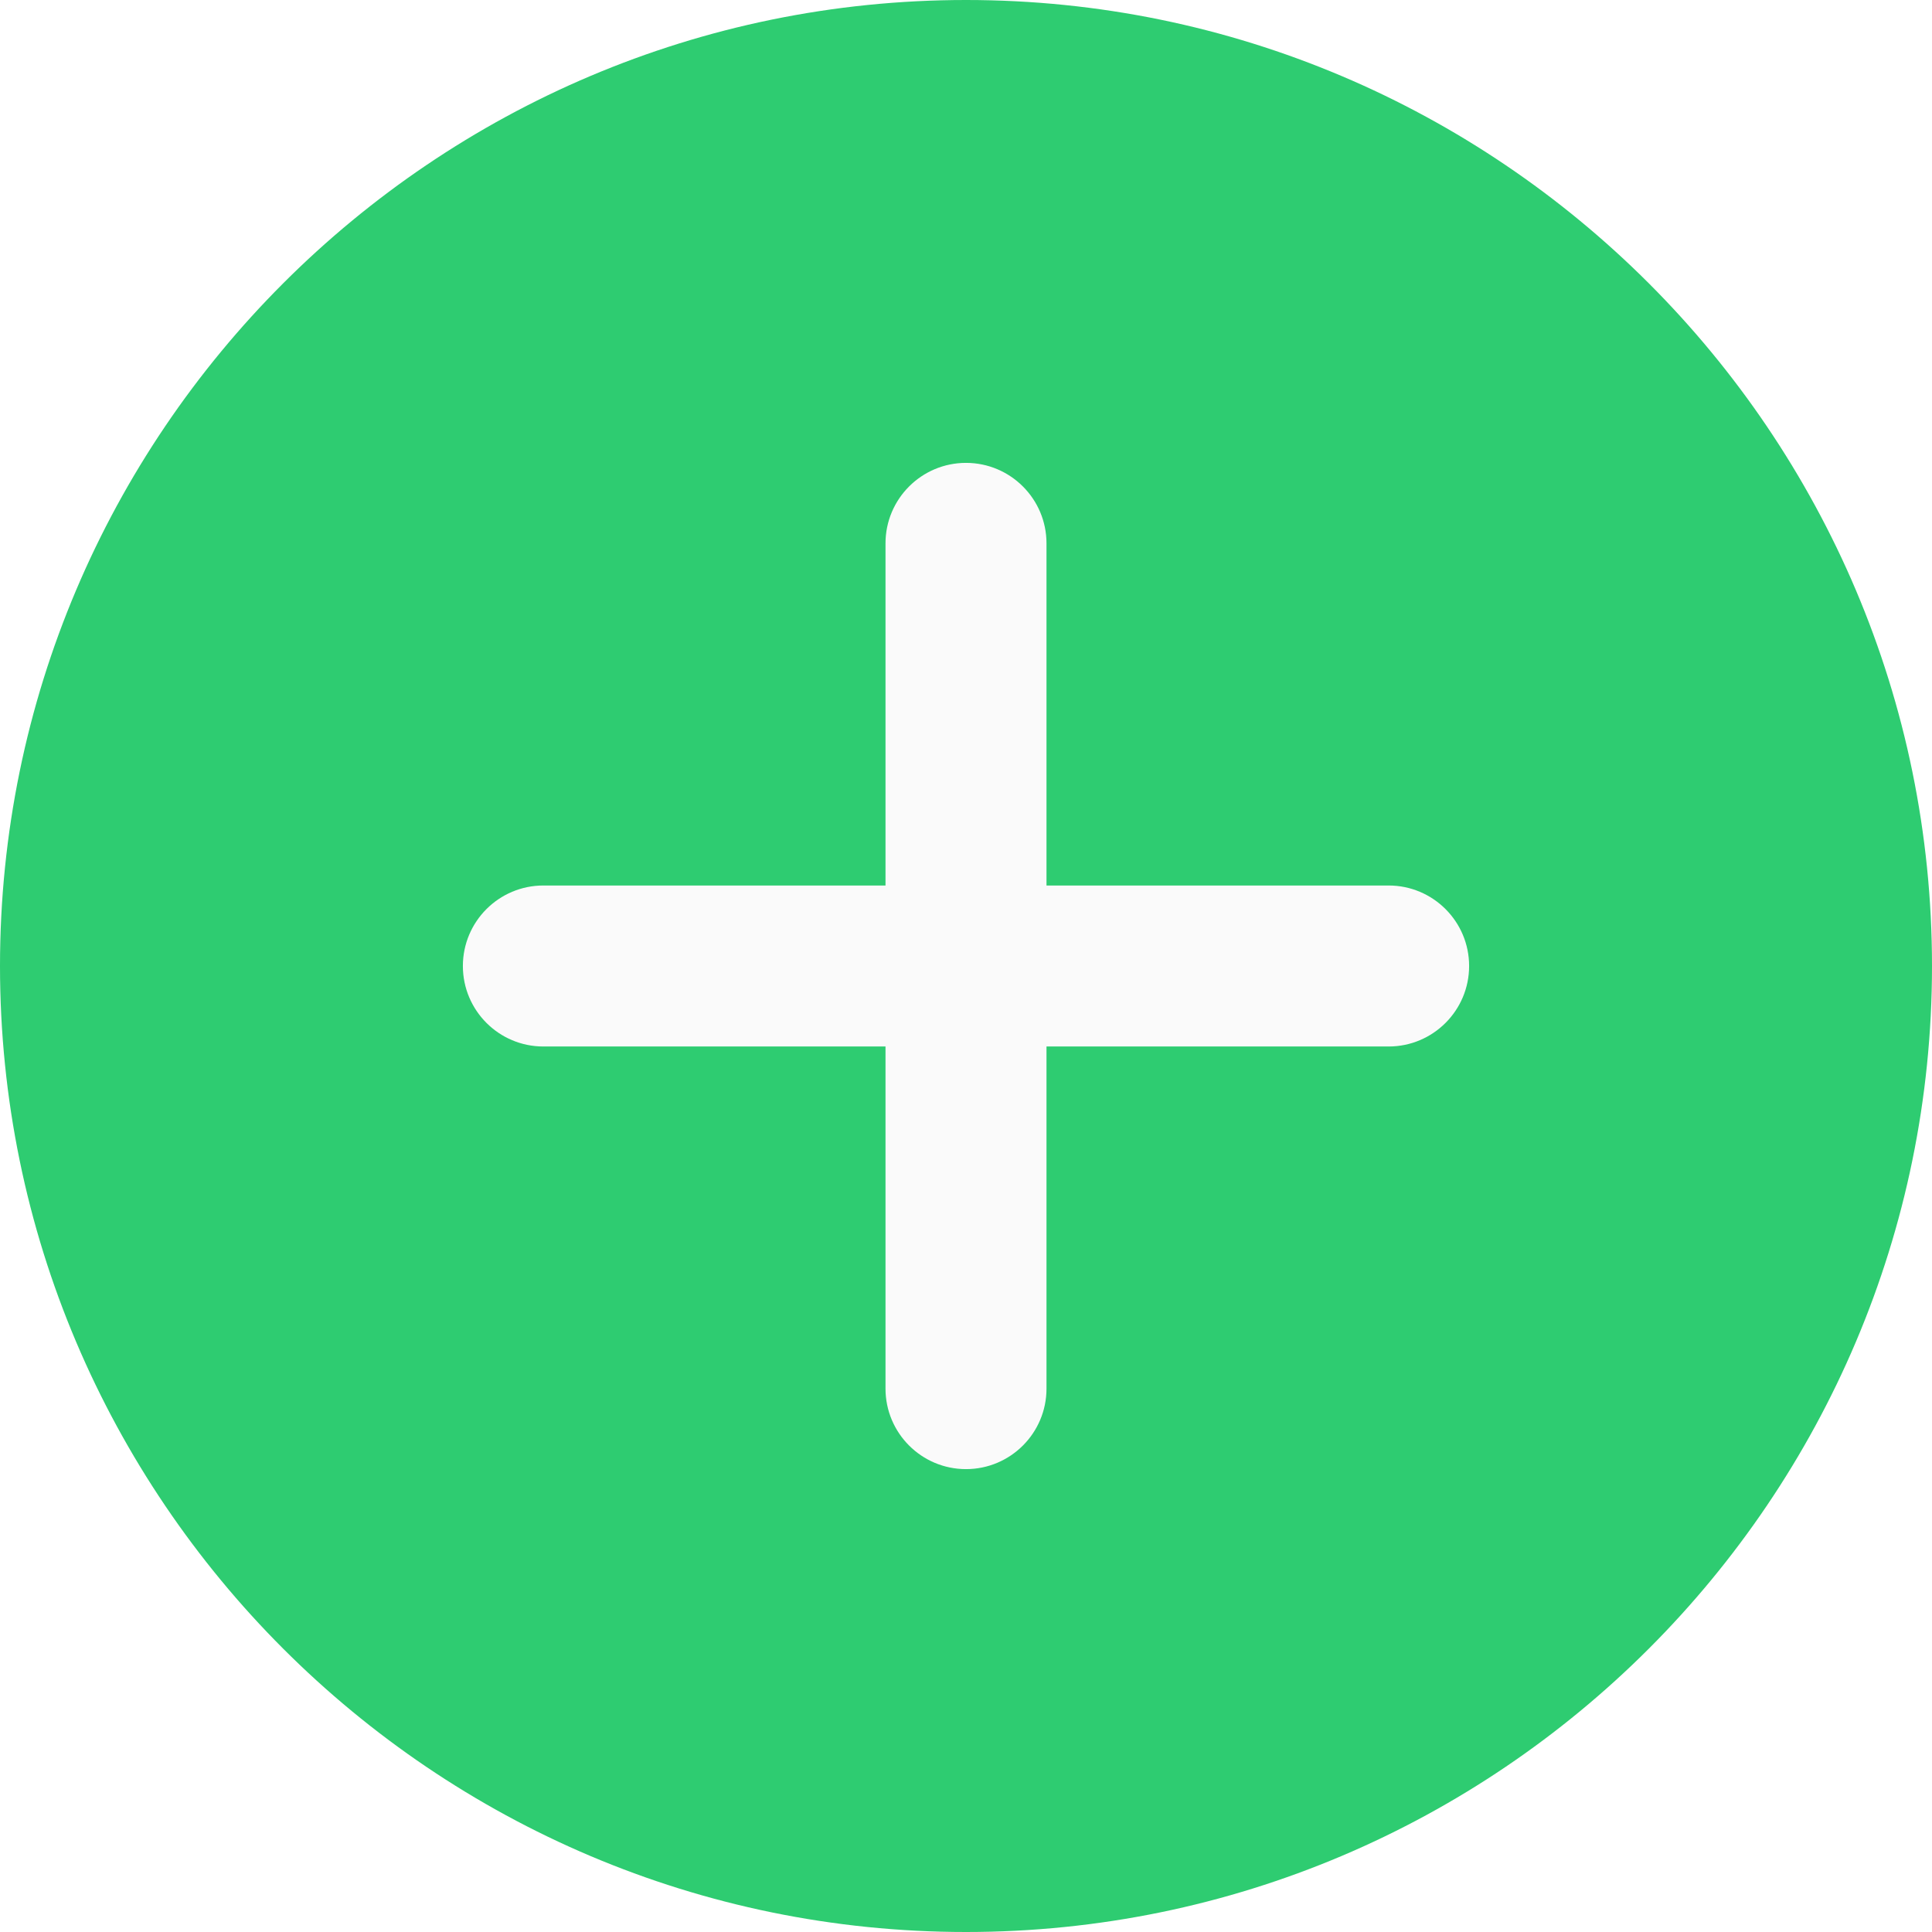
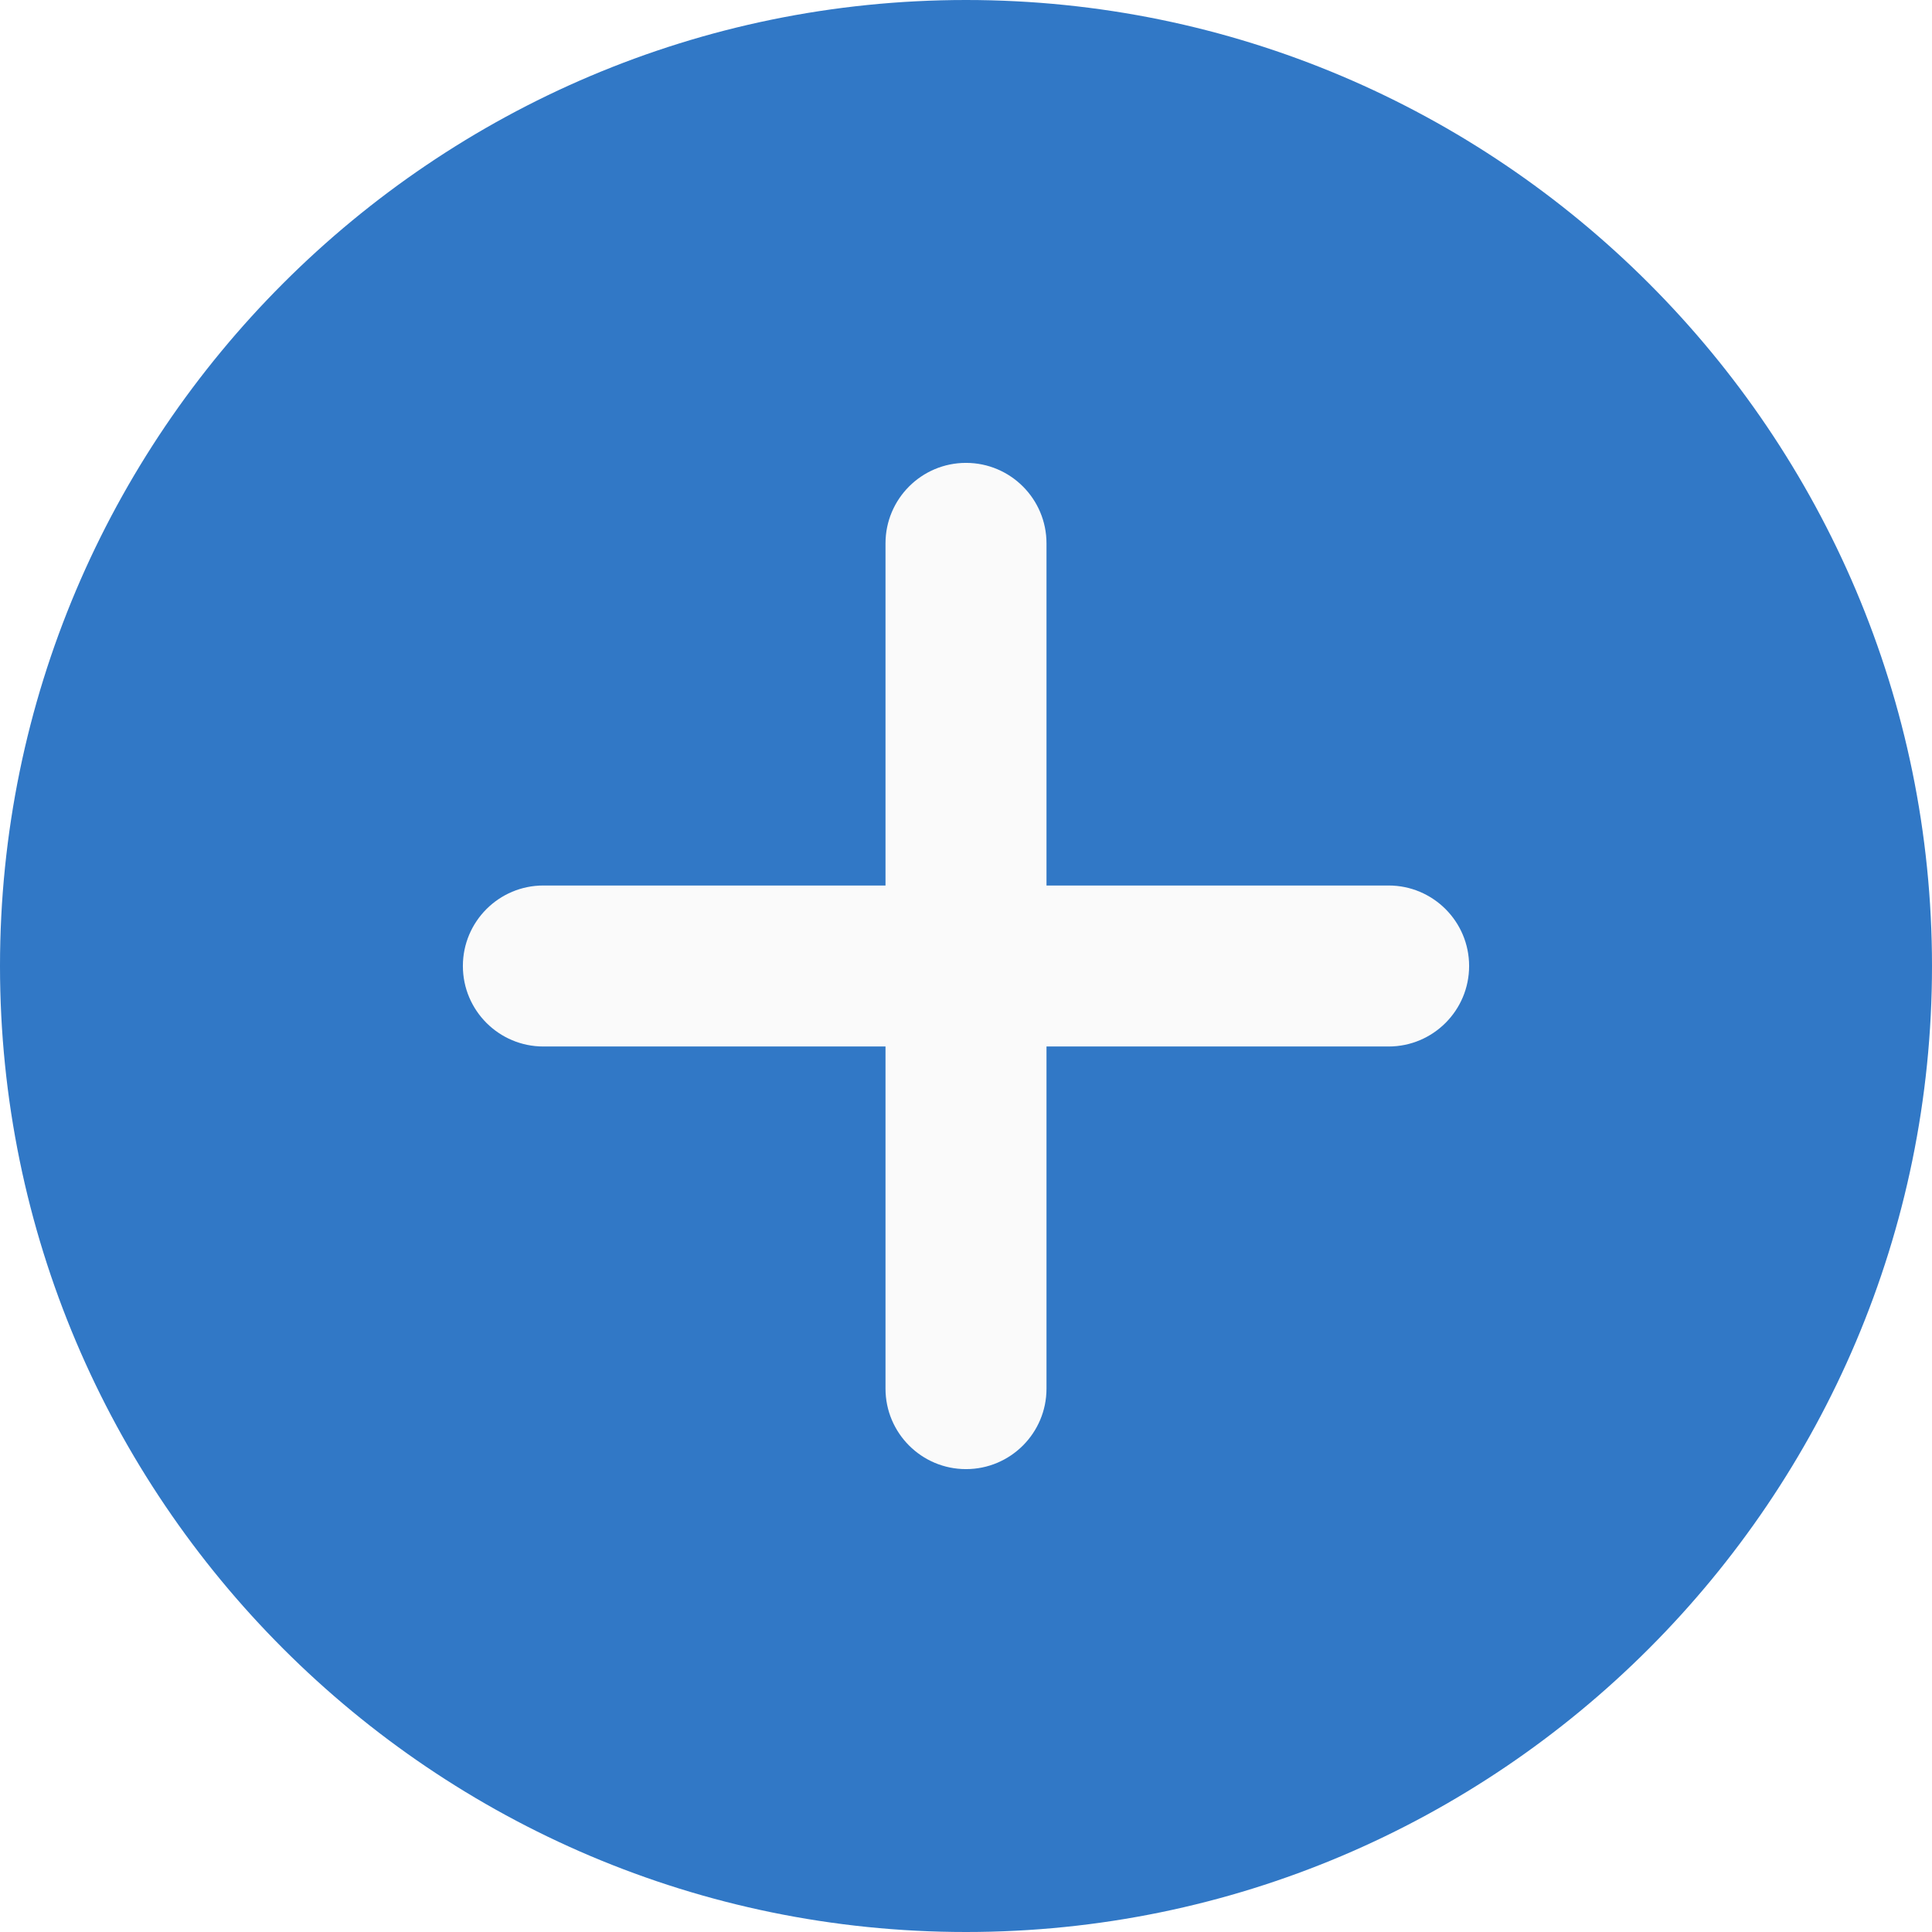
- <svg xmlns="http://www.w3.org/2000/svg" version="1.1" width="512" height="512" x="0" y="0" viewBox="0 0 512 512" style="enable-background:new 0 0 512 512" xml:space="preserve" class="">
+ <svg xmlns="http://www.w3.org/2000/svg" version="1.1" width="512" height="512" x="0" y="0" viewBox="0 0 512 512" style="enable-background:new 0 0 512 512" xml:space="preserve">
  <g>
-     <path d="m256 0c-141.164 0-256 114.836-256 256s114.836 256 256 256 256-114.836 256-256-114.836-256-256-256zm0 0" fill="#2ecc71" data-original="#2196f3" style="" class="" />
-     <path d="m368 277.332h-90.668v90.668c0 11.777-9.555 21.332-21.332 21.332s-21.332-9.555-21.332-21.332v-90.668h-90.668c-11.777 0-21.332-9.555-21.332-21.332s9.555-21.332 21.332-21.332h90.668v-90.668c0-11.777 9.555-21.332 21.332-21.332s21.332 9.555 21.332 21.332v90.668h90.668c11.777 0 21.332 9.555 21.332 21.332s-9.555 21.332-21.332 21.332zm0 0" fill="#fafafa" data-original="#fafafa" style="" class="" />
+     <path d="m256 0c-141.164 0-256 114.836-256 256s114.836 256 256 256 256-114.836 256-256-114.836-256-256-256zm0 0" fill="#3178c6" data-original="#2196f3" style="" />
+     <path d="m368 277.332h-90.668v90.668c0 11.777-9.555 21.332-21.332 21.332s-21.332-9.555-21.332-21.332v-90.668h-90.668c-11.777 0-21.332-9.555-21.332-21.332s9.555-21.332 21.332-21.332h90.668v-90.668c0-11.777 9.555-21.332 21.332-21.332s21.332 9.555 21.332 21.332v90.668h90.668c11.777 0 21.332 9.555 21.332 21.332s-9.555 21.332-21.332 21.332zm0 0" fill="#fafafa" data-original="#fafafa" style="" />
  </g>
</svg>
